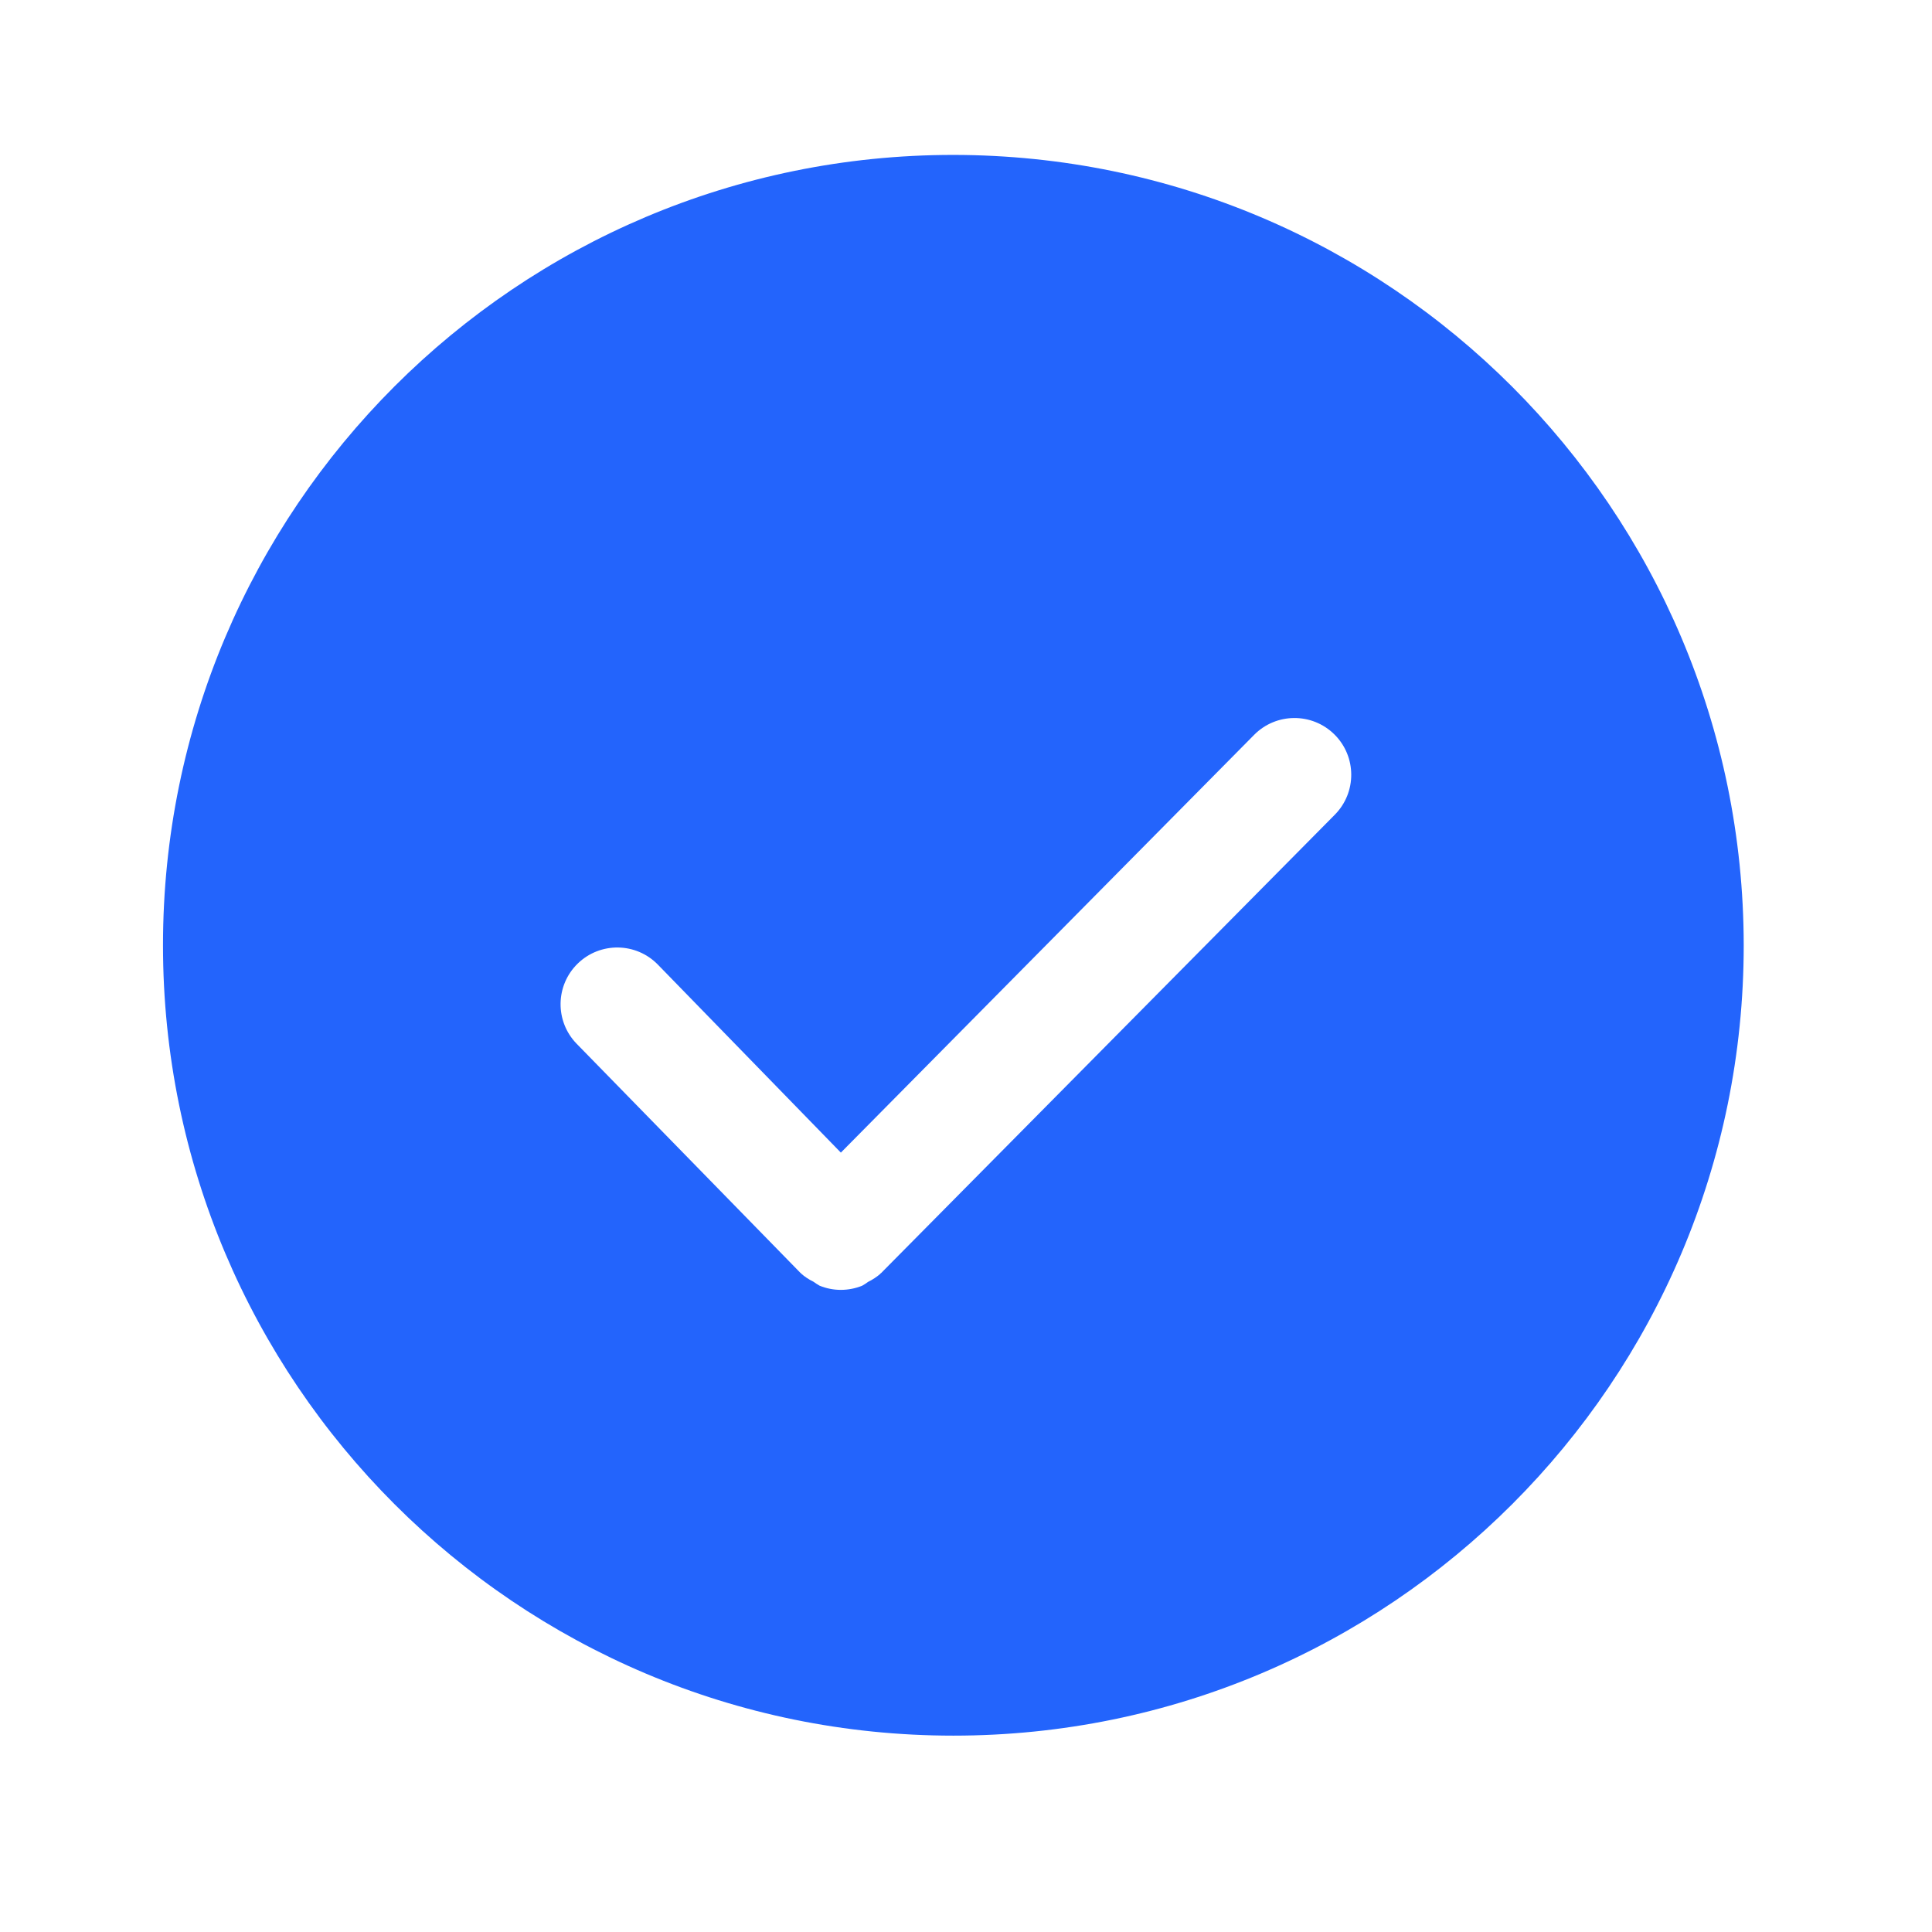
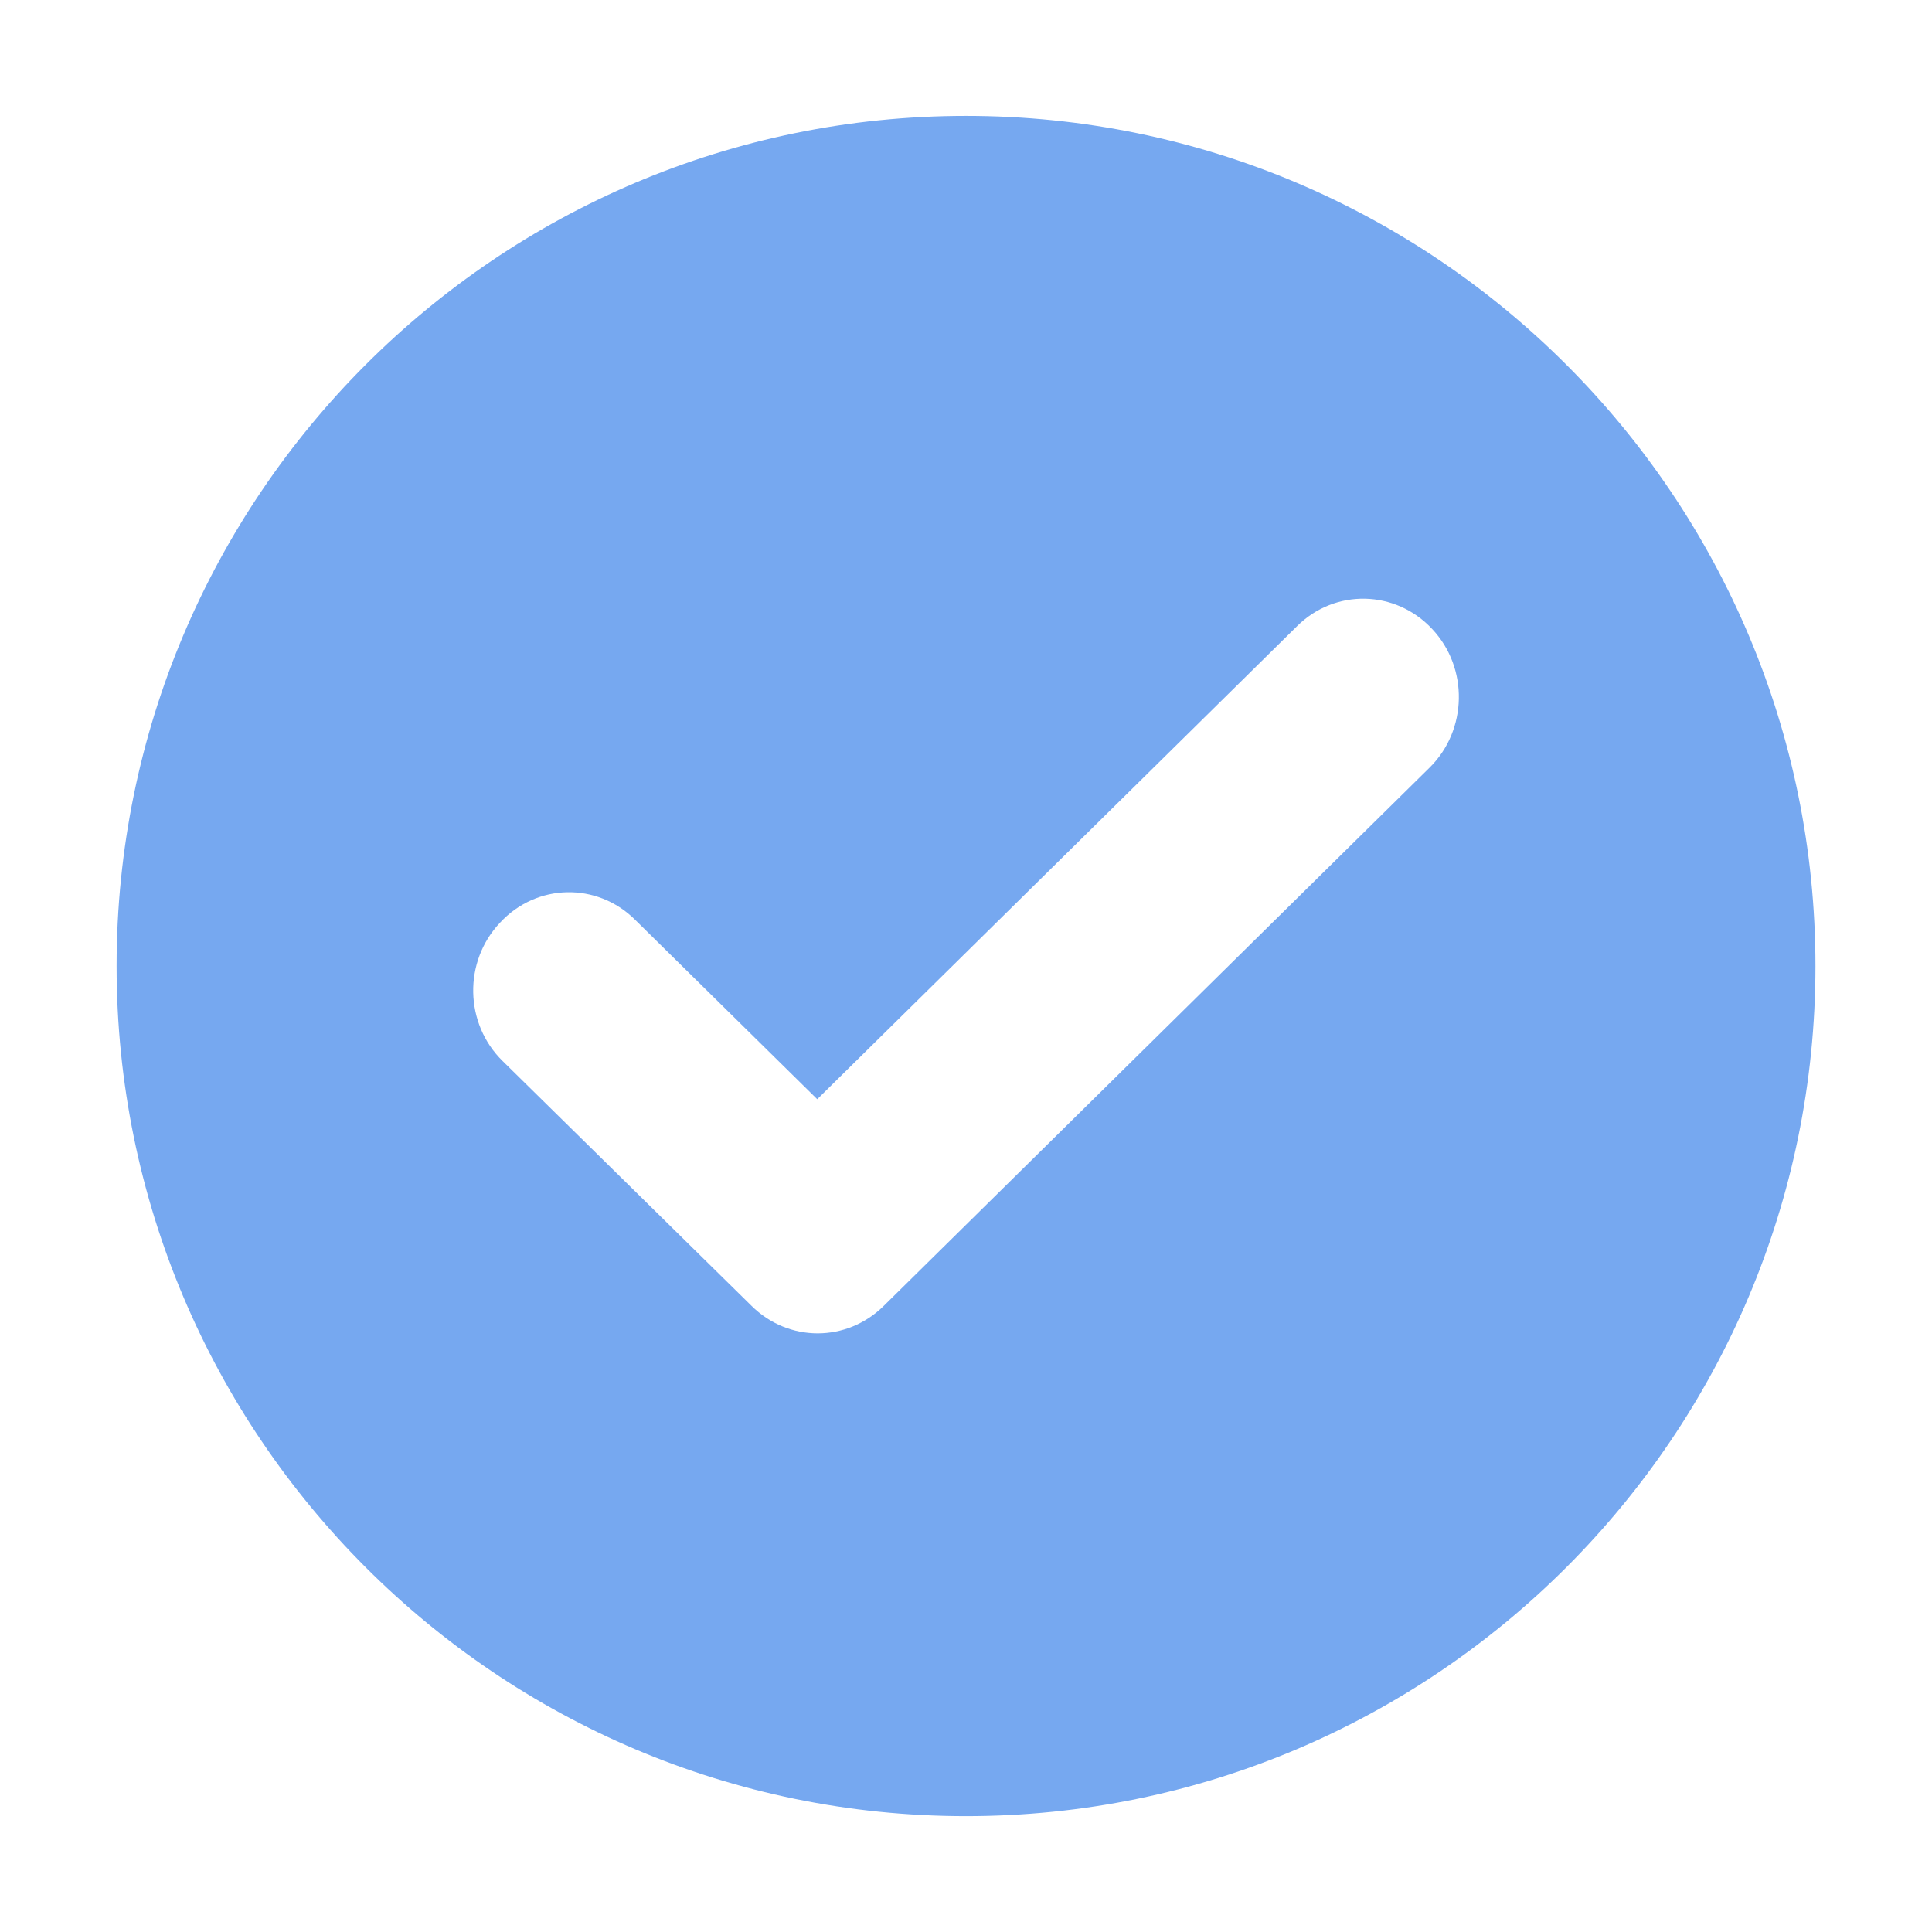
- <svg xmlns="http://www.w3.org/2000/svg" t="1558962426902" class="icon" style="" viewBox="0 0 1024 1024" version="1.1" p-id="18440" width="220" height="220">
+ <svg xmlns="http://www.w3.org/2000/svg" t="1559206450737" class="icon" style="" viewBox="0 0 1024 1024" version="1.1" p-id="6742" width="200" height="200">
  <defs>
    <style type="text/css" />
  </defs>
-   <path d="M505.297 82.106a418.909 418.909 0 1 0 418.909 418.909 419.235 419.235 0 0 0-418.909-418.909zM707.491 431.802L466.851 674.909h-0.233v0.233a30.72 30.72 0 0 1-6.516 4.282 26.205 26.205 0 0 1-3.165 2.048 30.348 30.348 0 0 1-11.217 2.188 29.743 29.743 0 0 1-11.357-2.234 39.424 39.424 0 0 1-3.305-2.141 28.905 28.905 0 0 1-6.47-4.282v-0.233h-0.233l-118.737-121.577a30.022 30.022 0 1 1 43.101-41.891l96.954 99.607 219.043-221.417a30.022 30.022 0 1 1 42.775 42.31z m0 0" p-id="18441" fill="#2364fc" />
+   <path d="M830.214 193.319C748.719 111.828 636.212 61.42 512.011 61.42c-124.193 0-236.715 50.408-318.206 131.899-81.552 81.552-132.006 194.241-132.006 318.692 0 124.448 50.454 237.132 132.006 318.684 81.491 81.491 194.006 131.904 318.206 131.904s236.708-50.413 318.203-131.904c81.549-81.552 132.011-194.236 132.011-318.684C962.225 387.56 911.765 274.871 830.214 193.319zM757.741 406.823 468.516 692.044c-19.707 19.549-50.573 19.549-70.275 0L266.443 562.404c-20.285-19.816-20.932-52.788-1.375-73.404 19.345-20.871 51.443-21.542 71.588-1.458l96.5 95.067 254.235-250.654c20.154-20.076 52.242-19.413 71.733 1.474C778.469 354.036 777.82 387.008 757.741 406.823z" p-id="6743" fill="#76a8f0" />
</svg>
